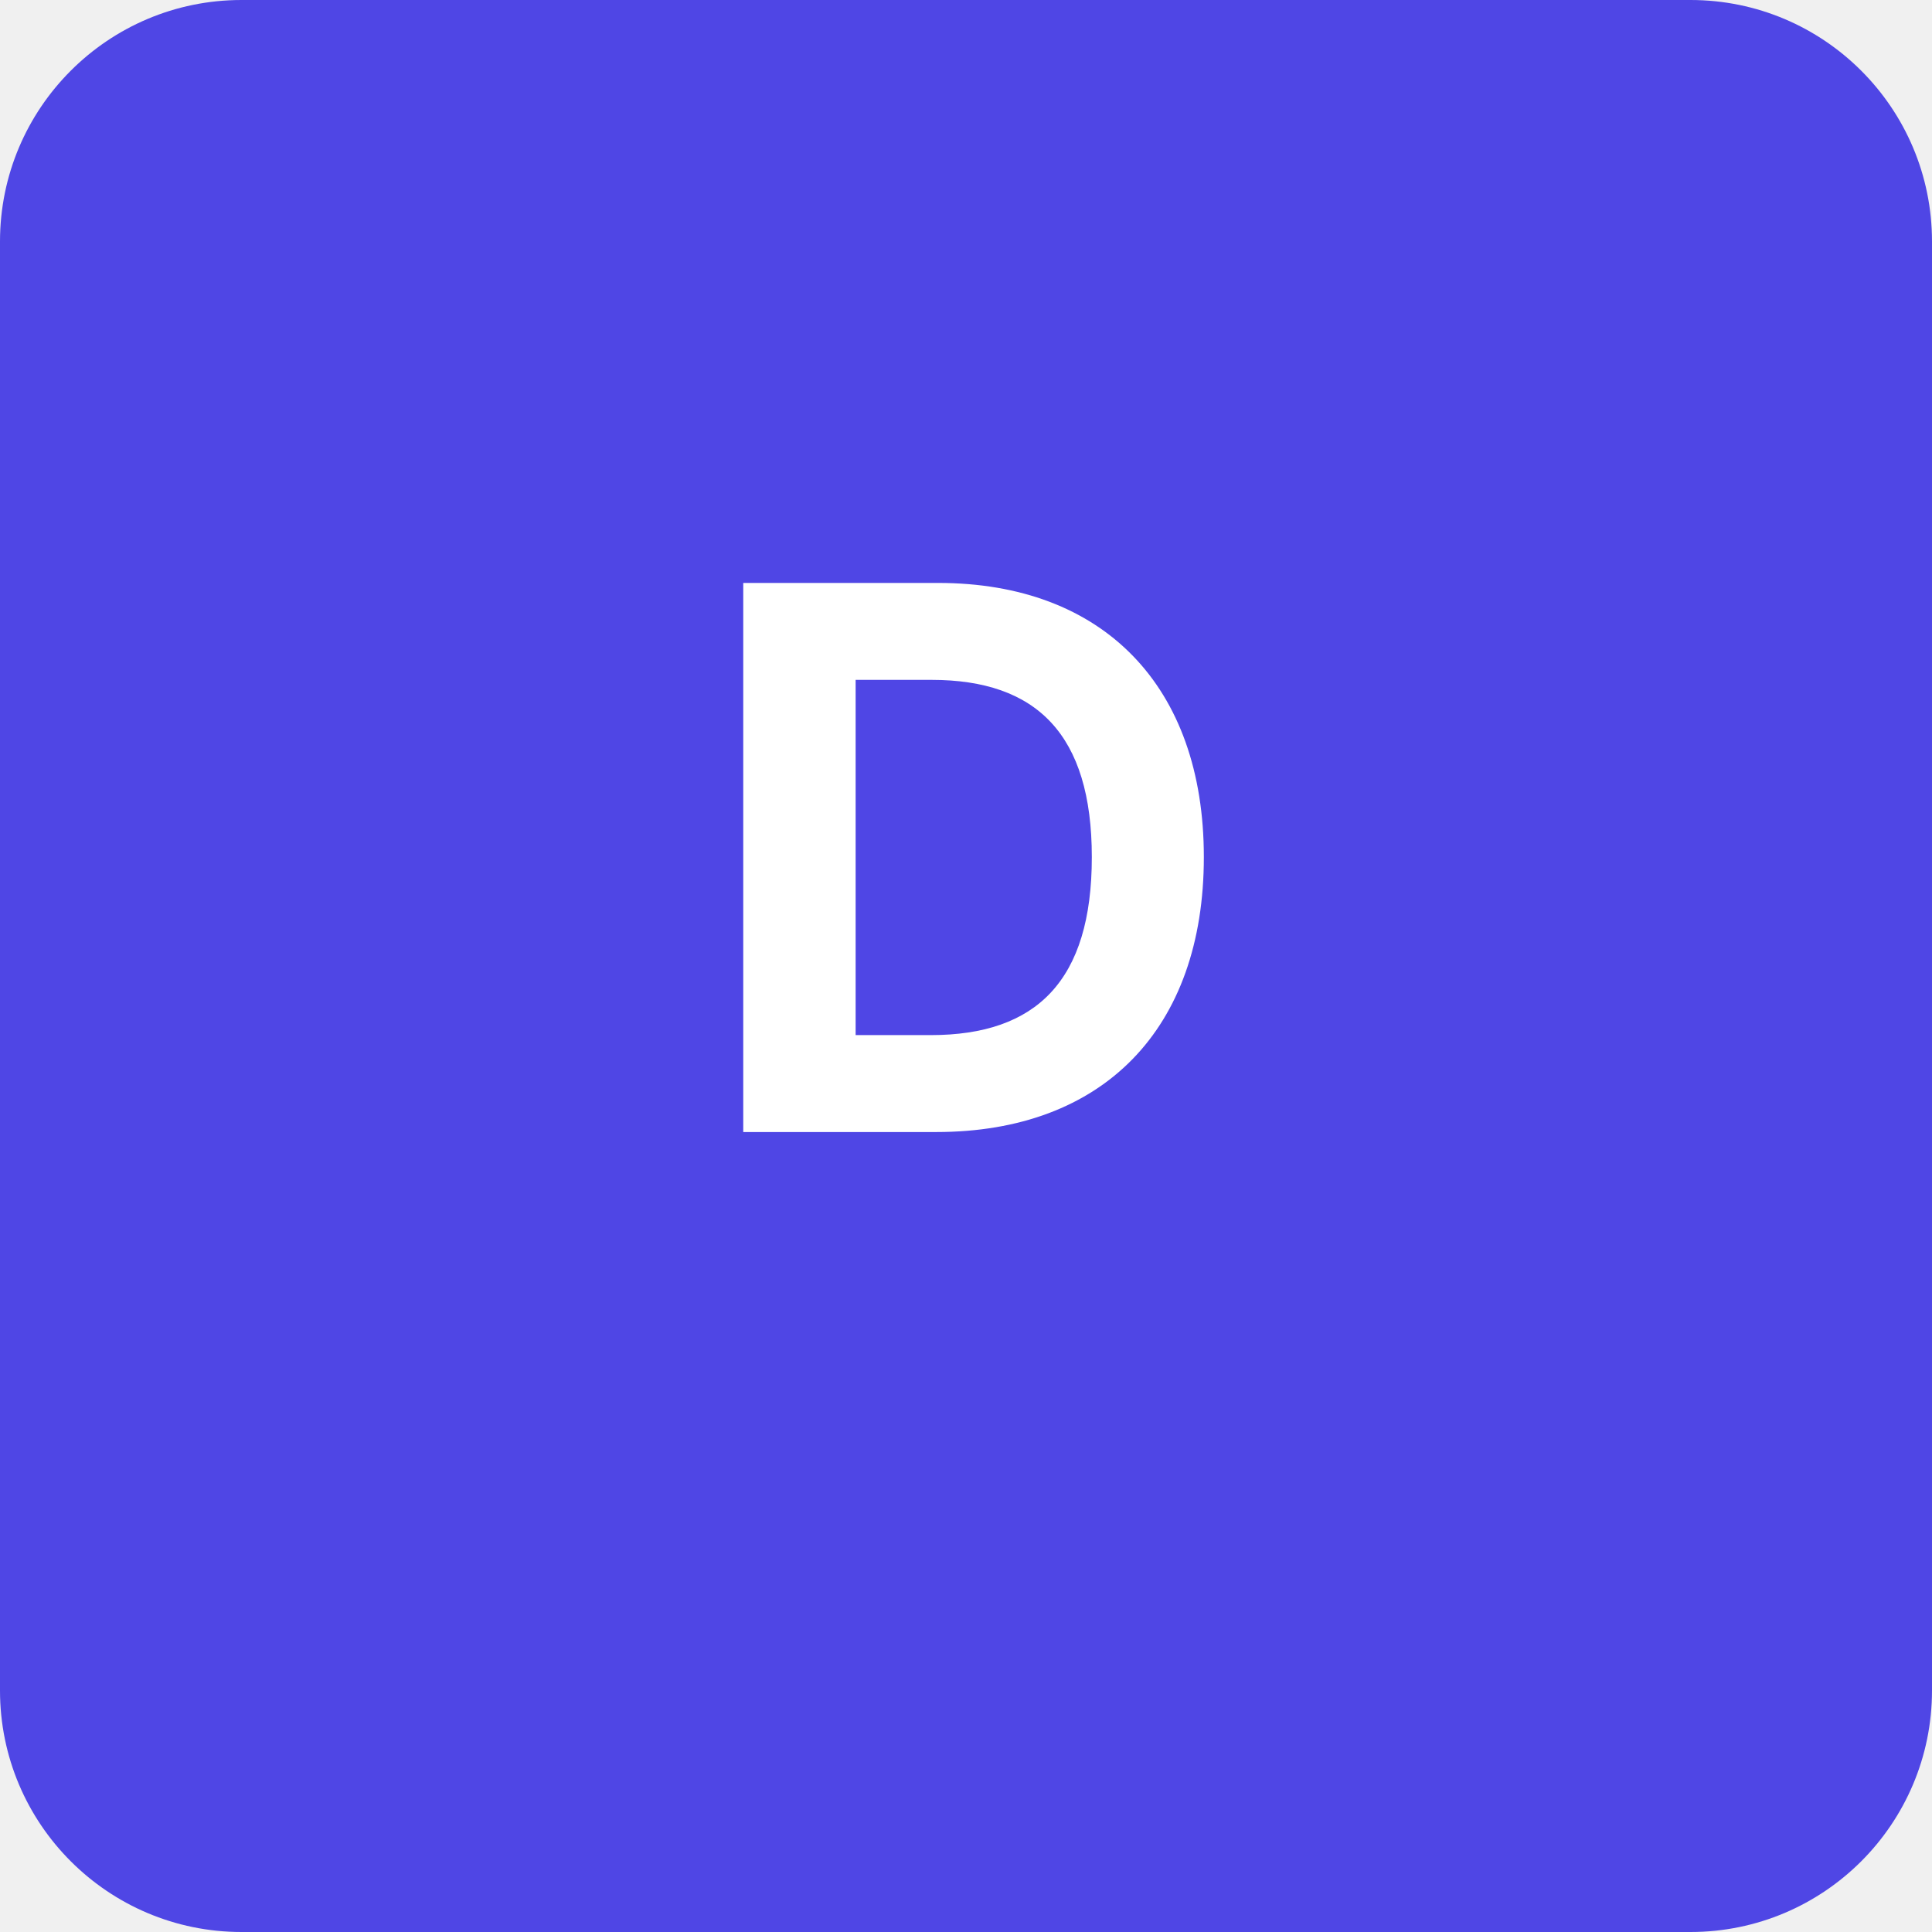
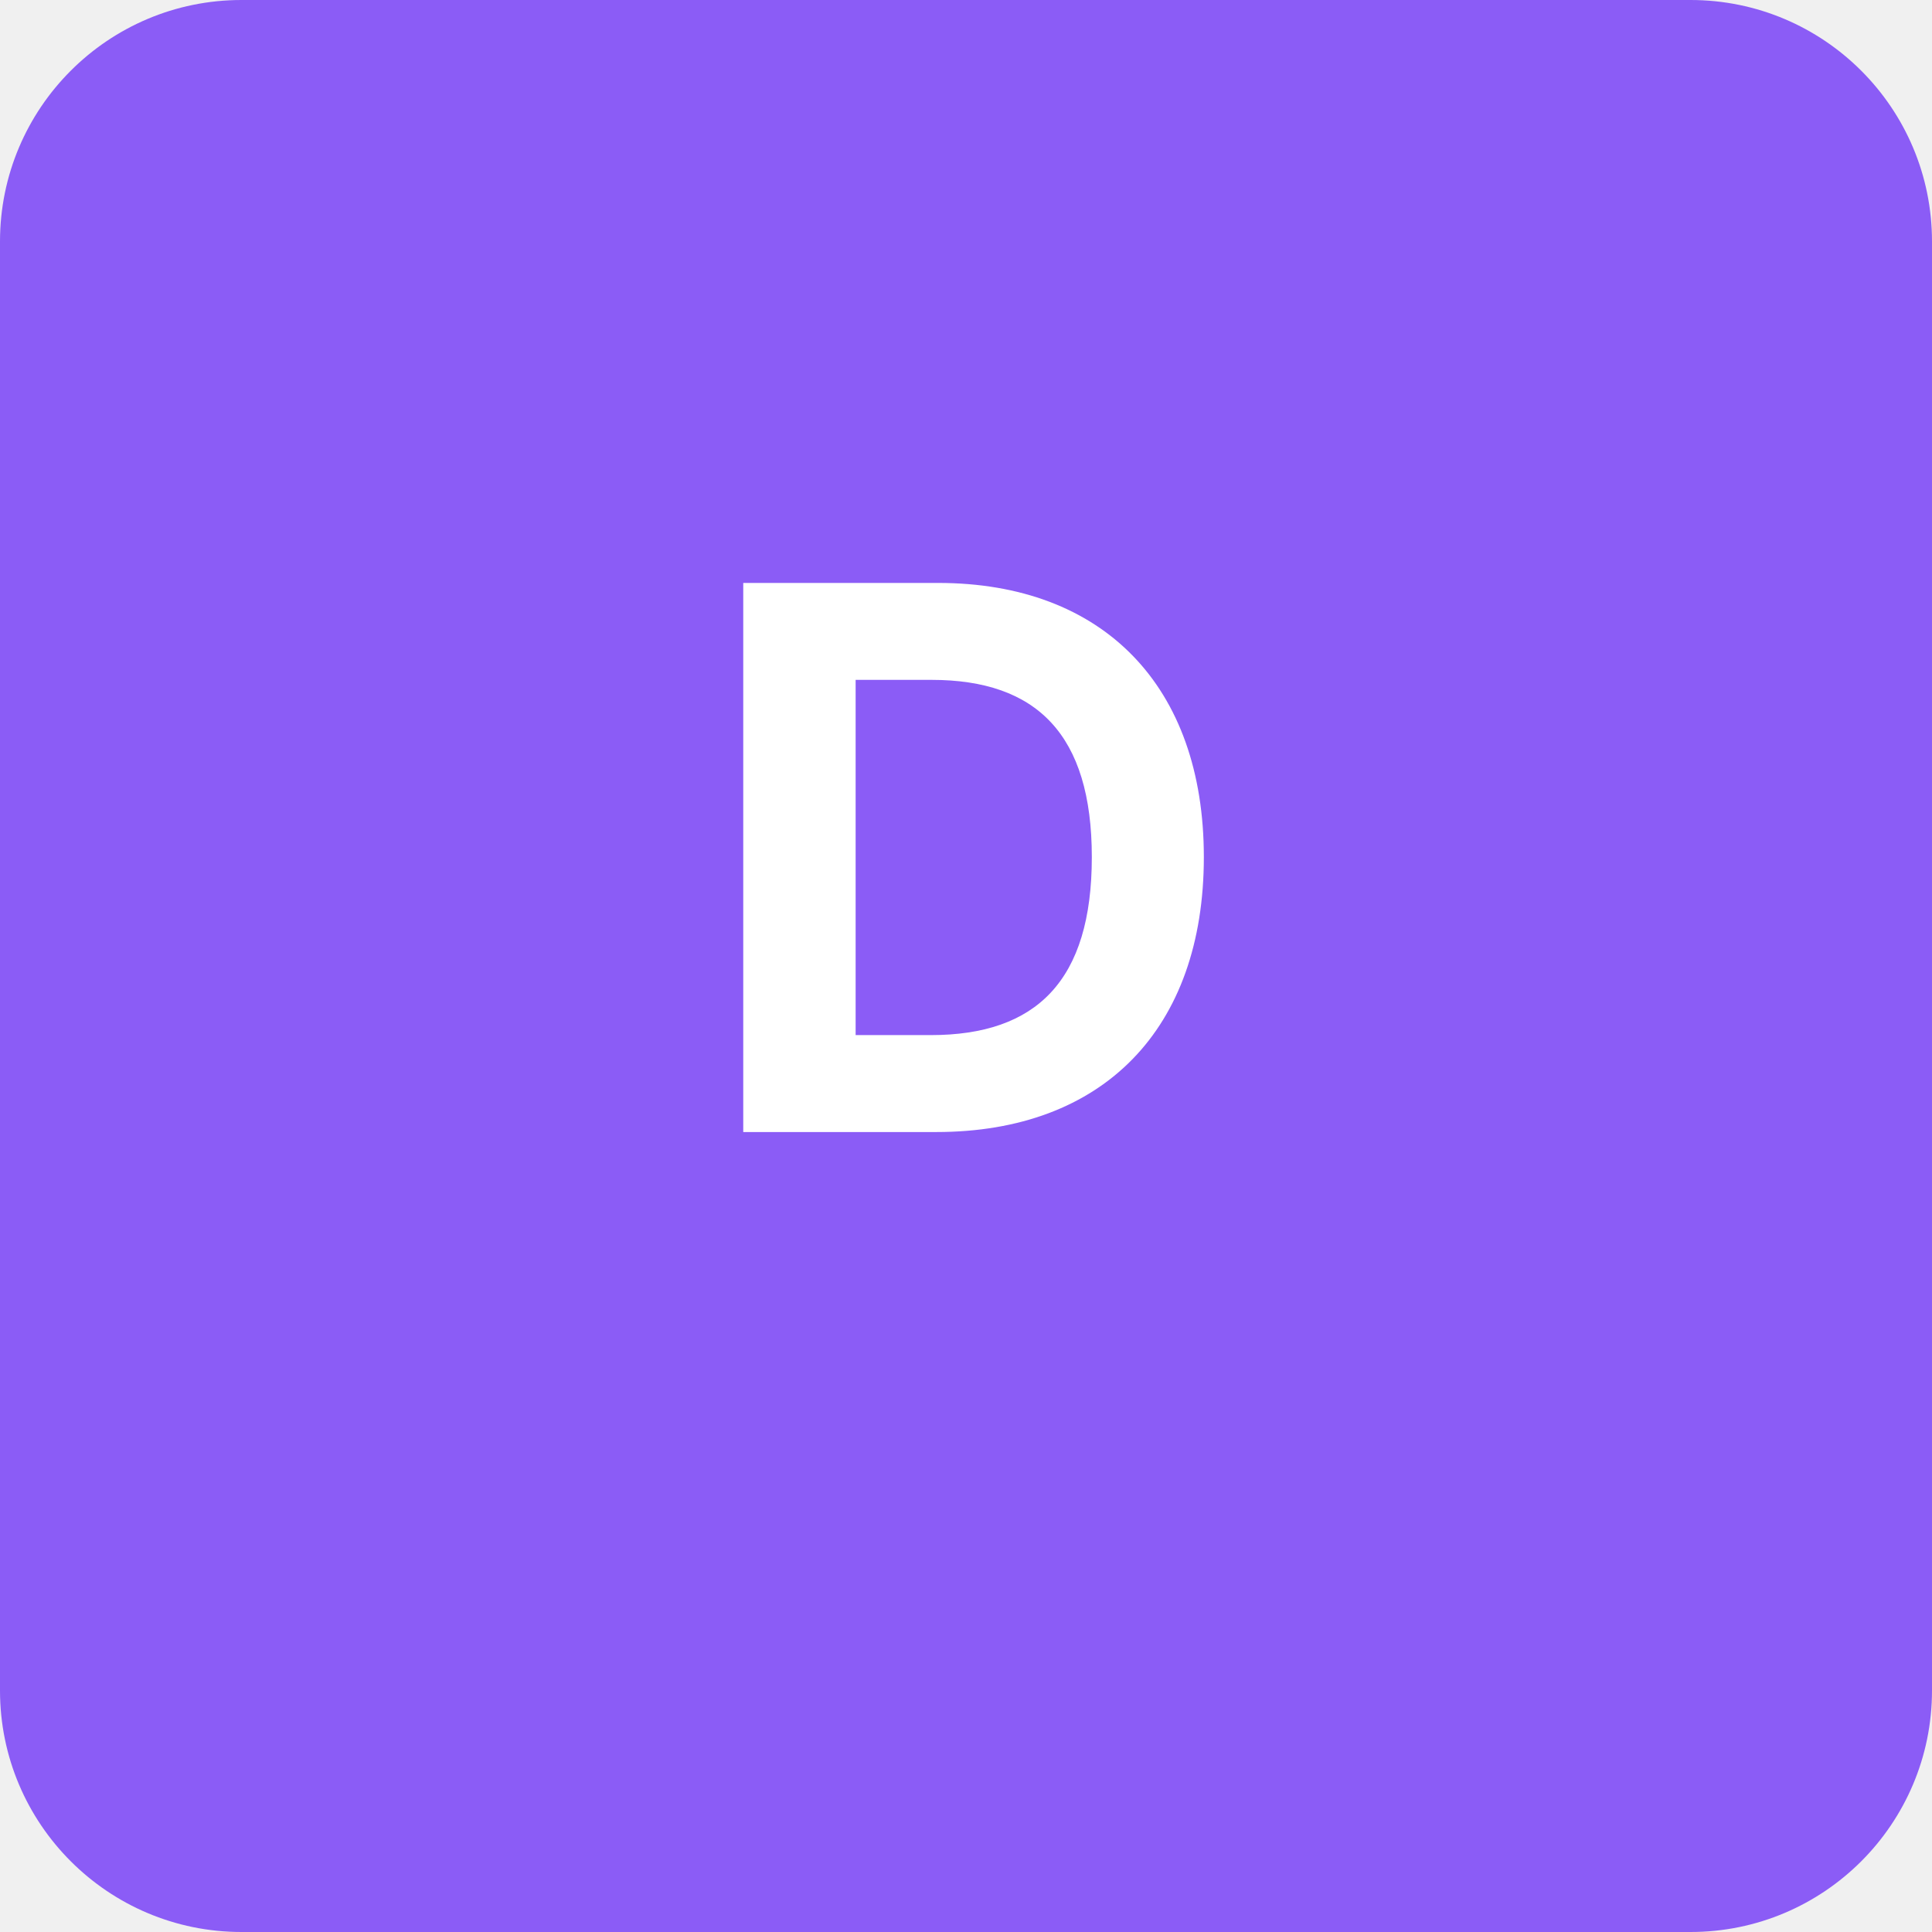
<svg xmlns="http://www.w3.org/2000/svg" width="512" height="512" viewBox="0 0 512 512">
-   <rect width="512" height="512" rx="64" fill="#4F46E5" />
+   <rect width="512" height="512" rx="64" fill="#8B5CF6" />
  <text x="256" y="300" font-family="Inter, sans-serif" font-size="200" font-weight="bold" fill="white" text-anchor="middle">D</text>
</svg>
